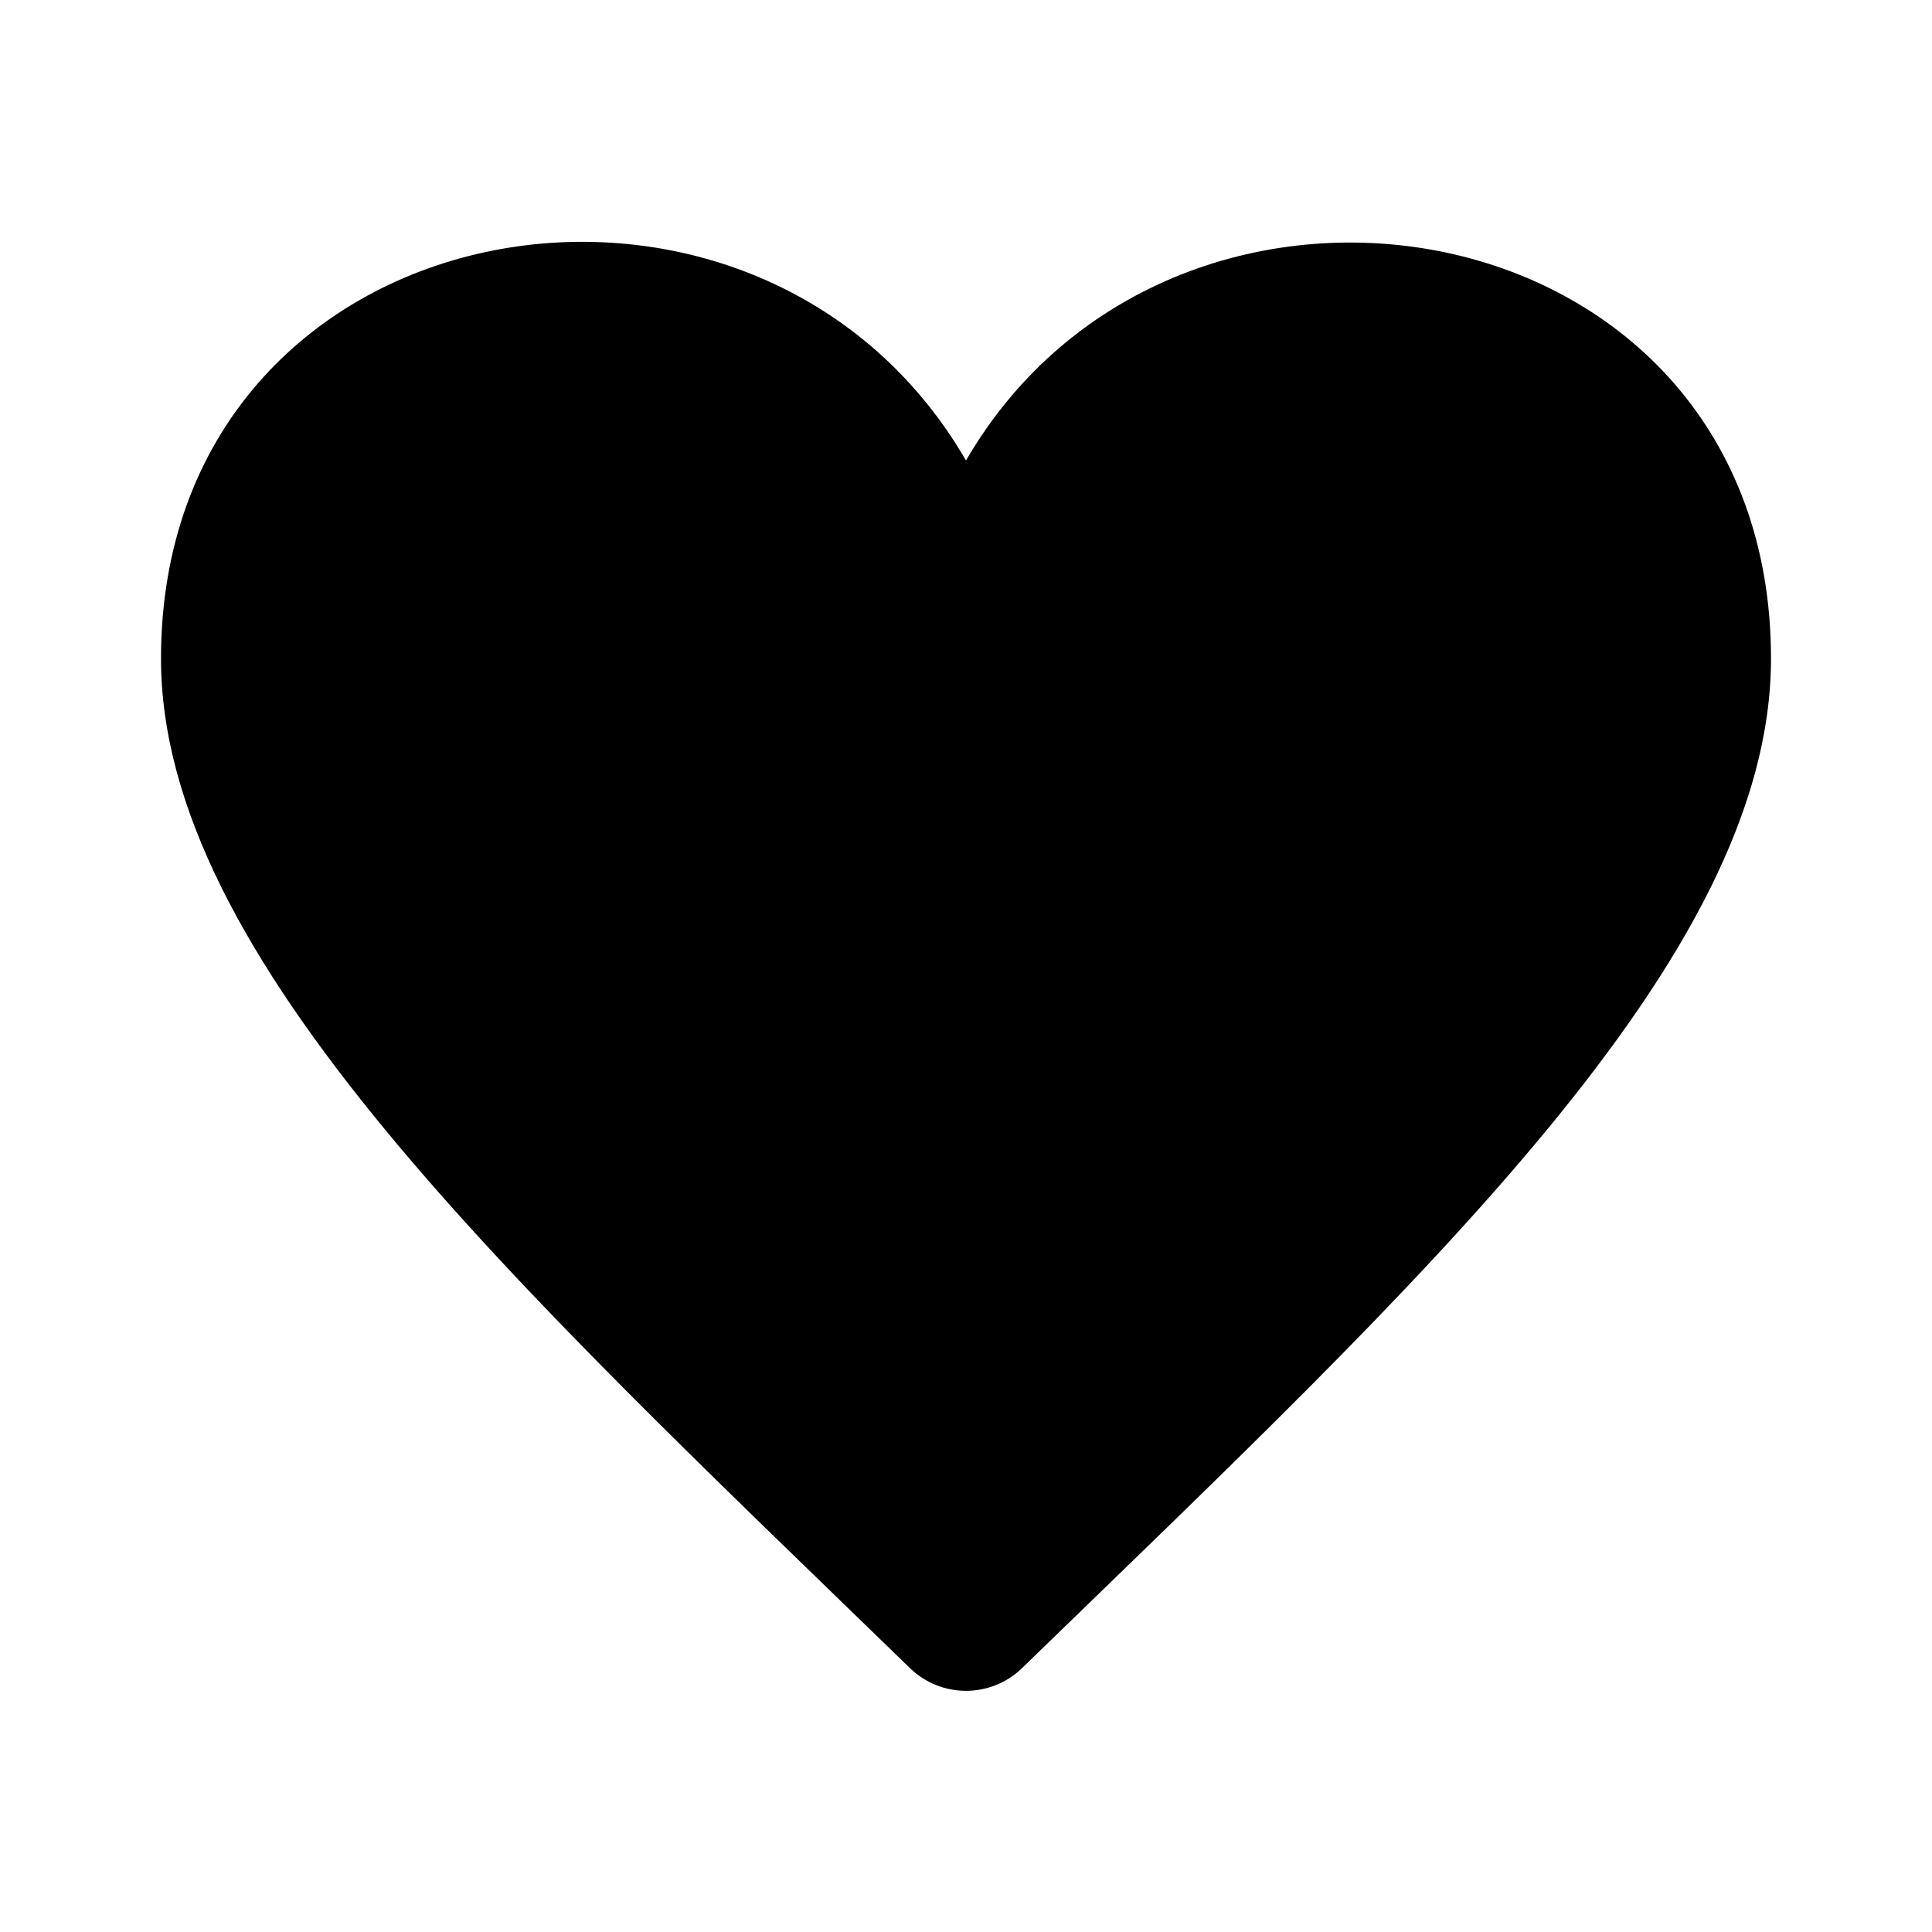
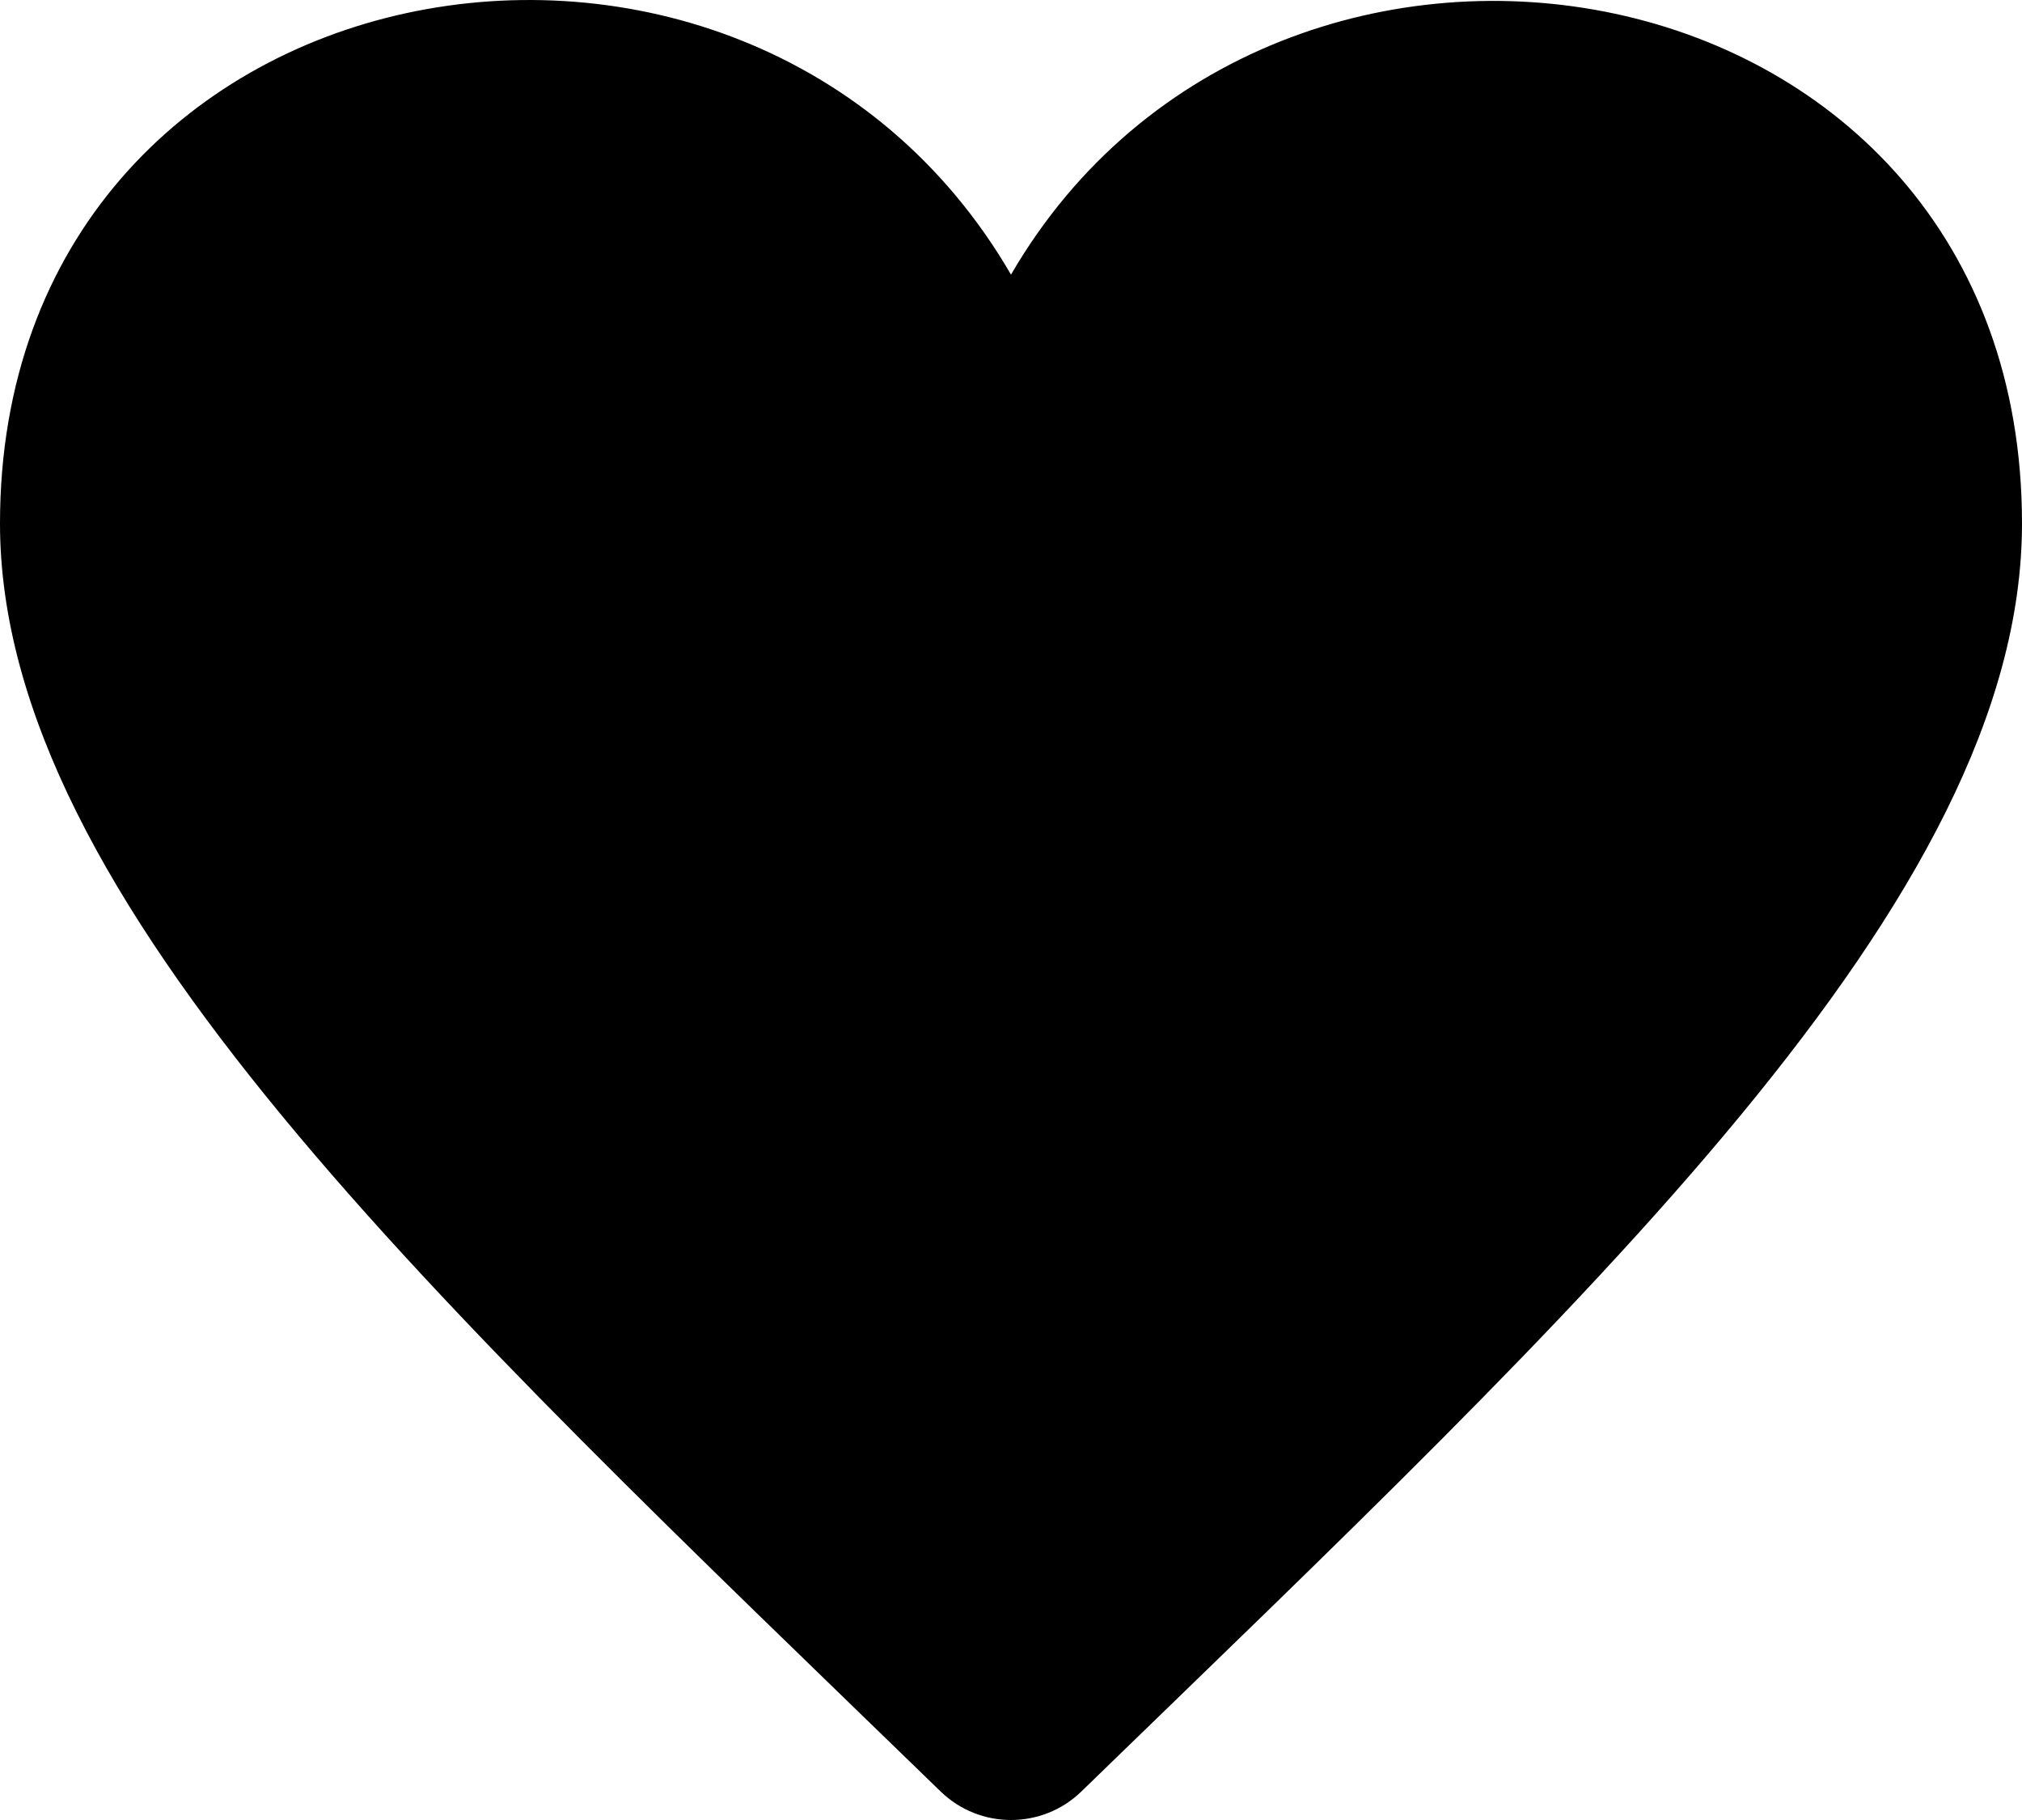
- <svg xmlns="http://www.w3.org/2000/svg" clip-rule="evenodd" fill-rule="evenodd" stroke-linejoin="round" stroke-miterlimit="2" viewBox="0 0 24 24">
-   <path d="m12 5.72c-2.624-4.517-10-3.198-10 2.461 0 3.725 4.345 7.727 9.303 12.54.194.189.446.283.697.283s.503-.094.697-.283c4.977-4.831 9.303-8.814 9.303-12.54 0-5.678-7.396-6.944-10-2.461z" fill-rule="nonzero" />
+ <svg xmlns="http://www.w3.org/2000/svg" width="20" height="18" viewBox="0 0 20 18" fill="none">
+   <path d="M10 2.716C7.376 -1.801 0 -0.482 0 5.177C0 8.902 4.345 12.904 9.303 17.717C9.497 17.906 9.749 18 10 18C10.251 18 10.503 17.906 10.697 17.717C15.674 12.886 20 8.903 20 5.177C20 -0.501 12.604 -1.767 10 2.716Z" fill="black" />
</svg>
